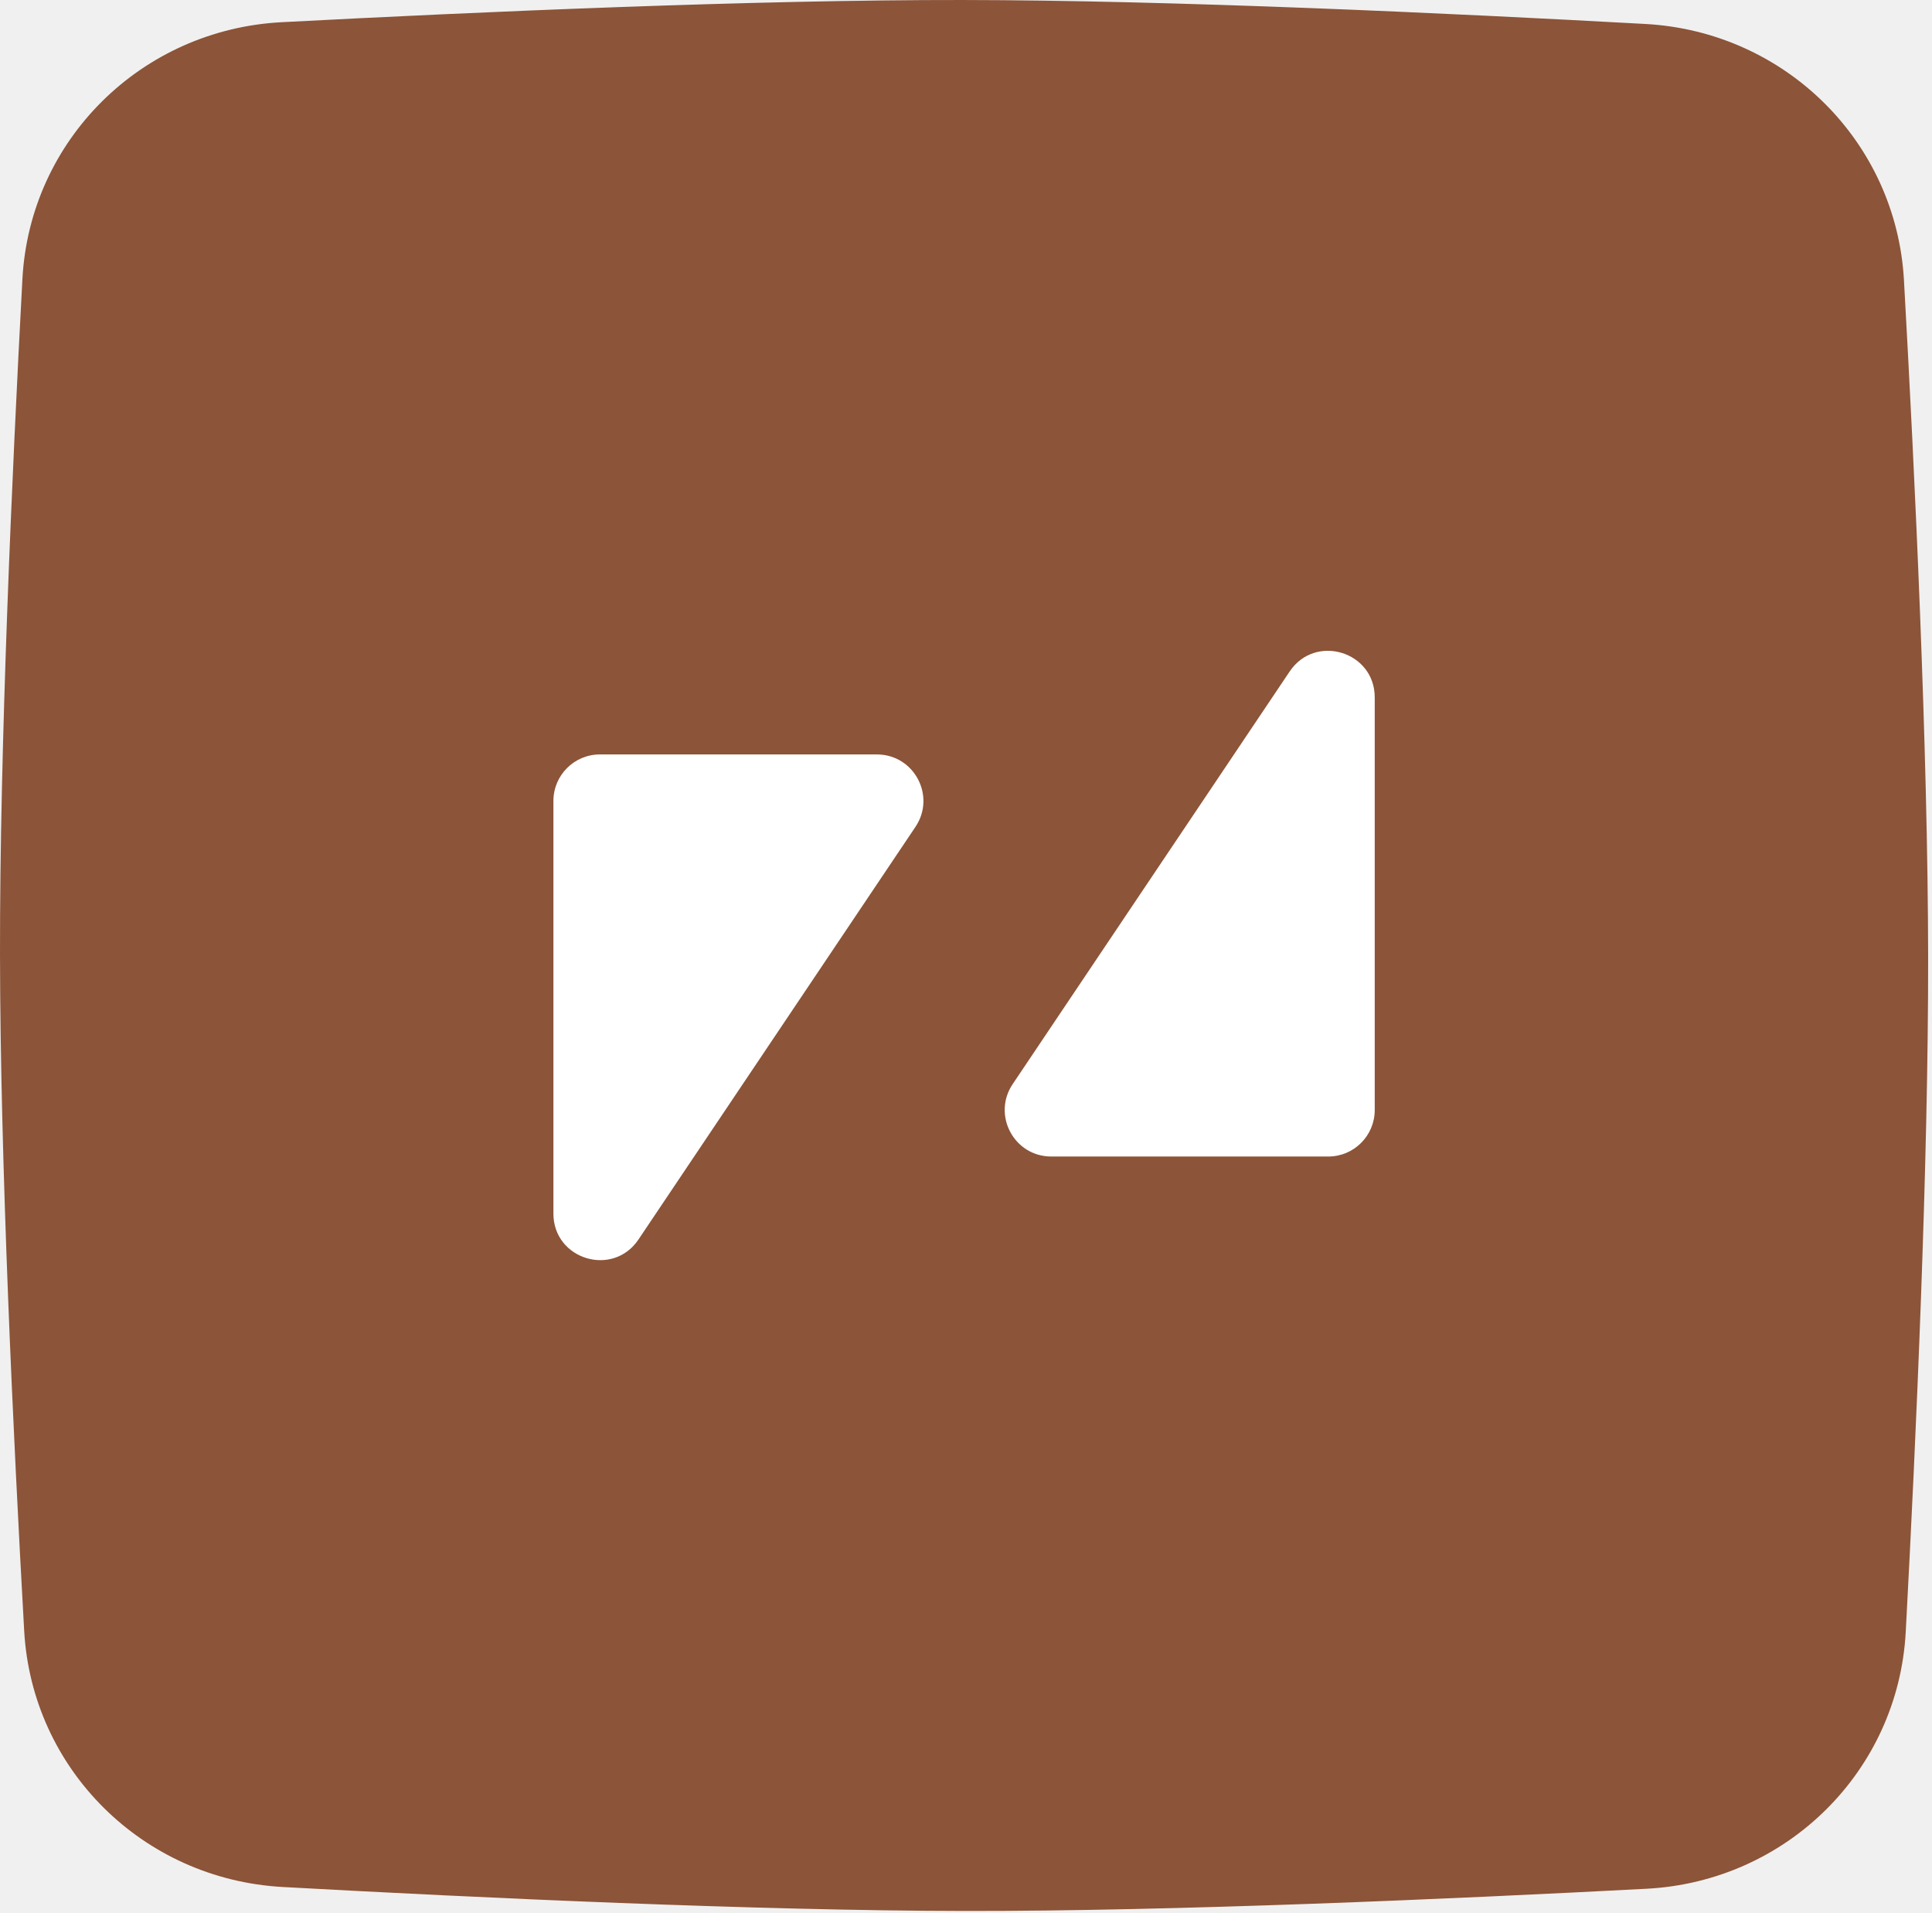
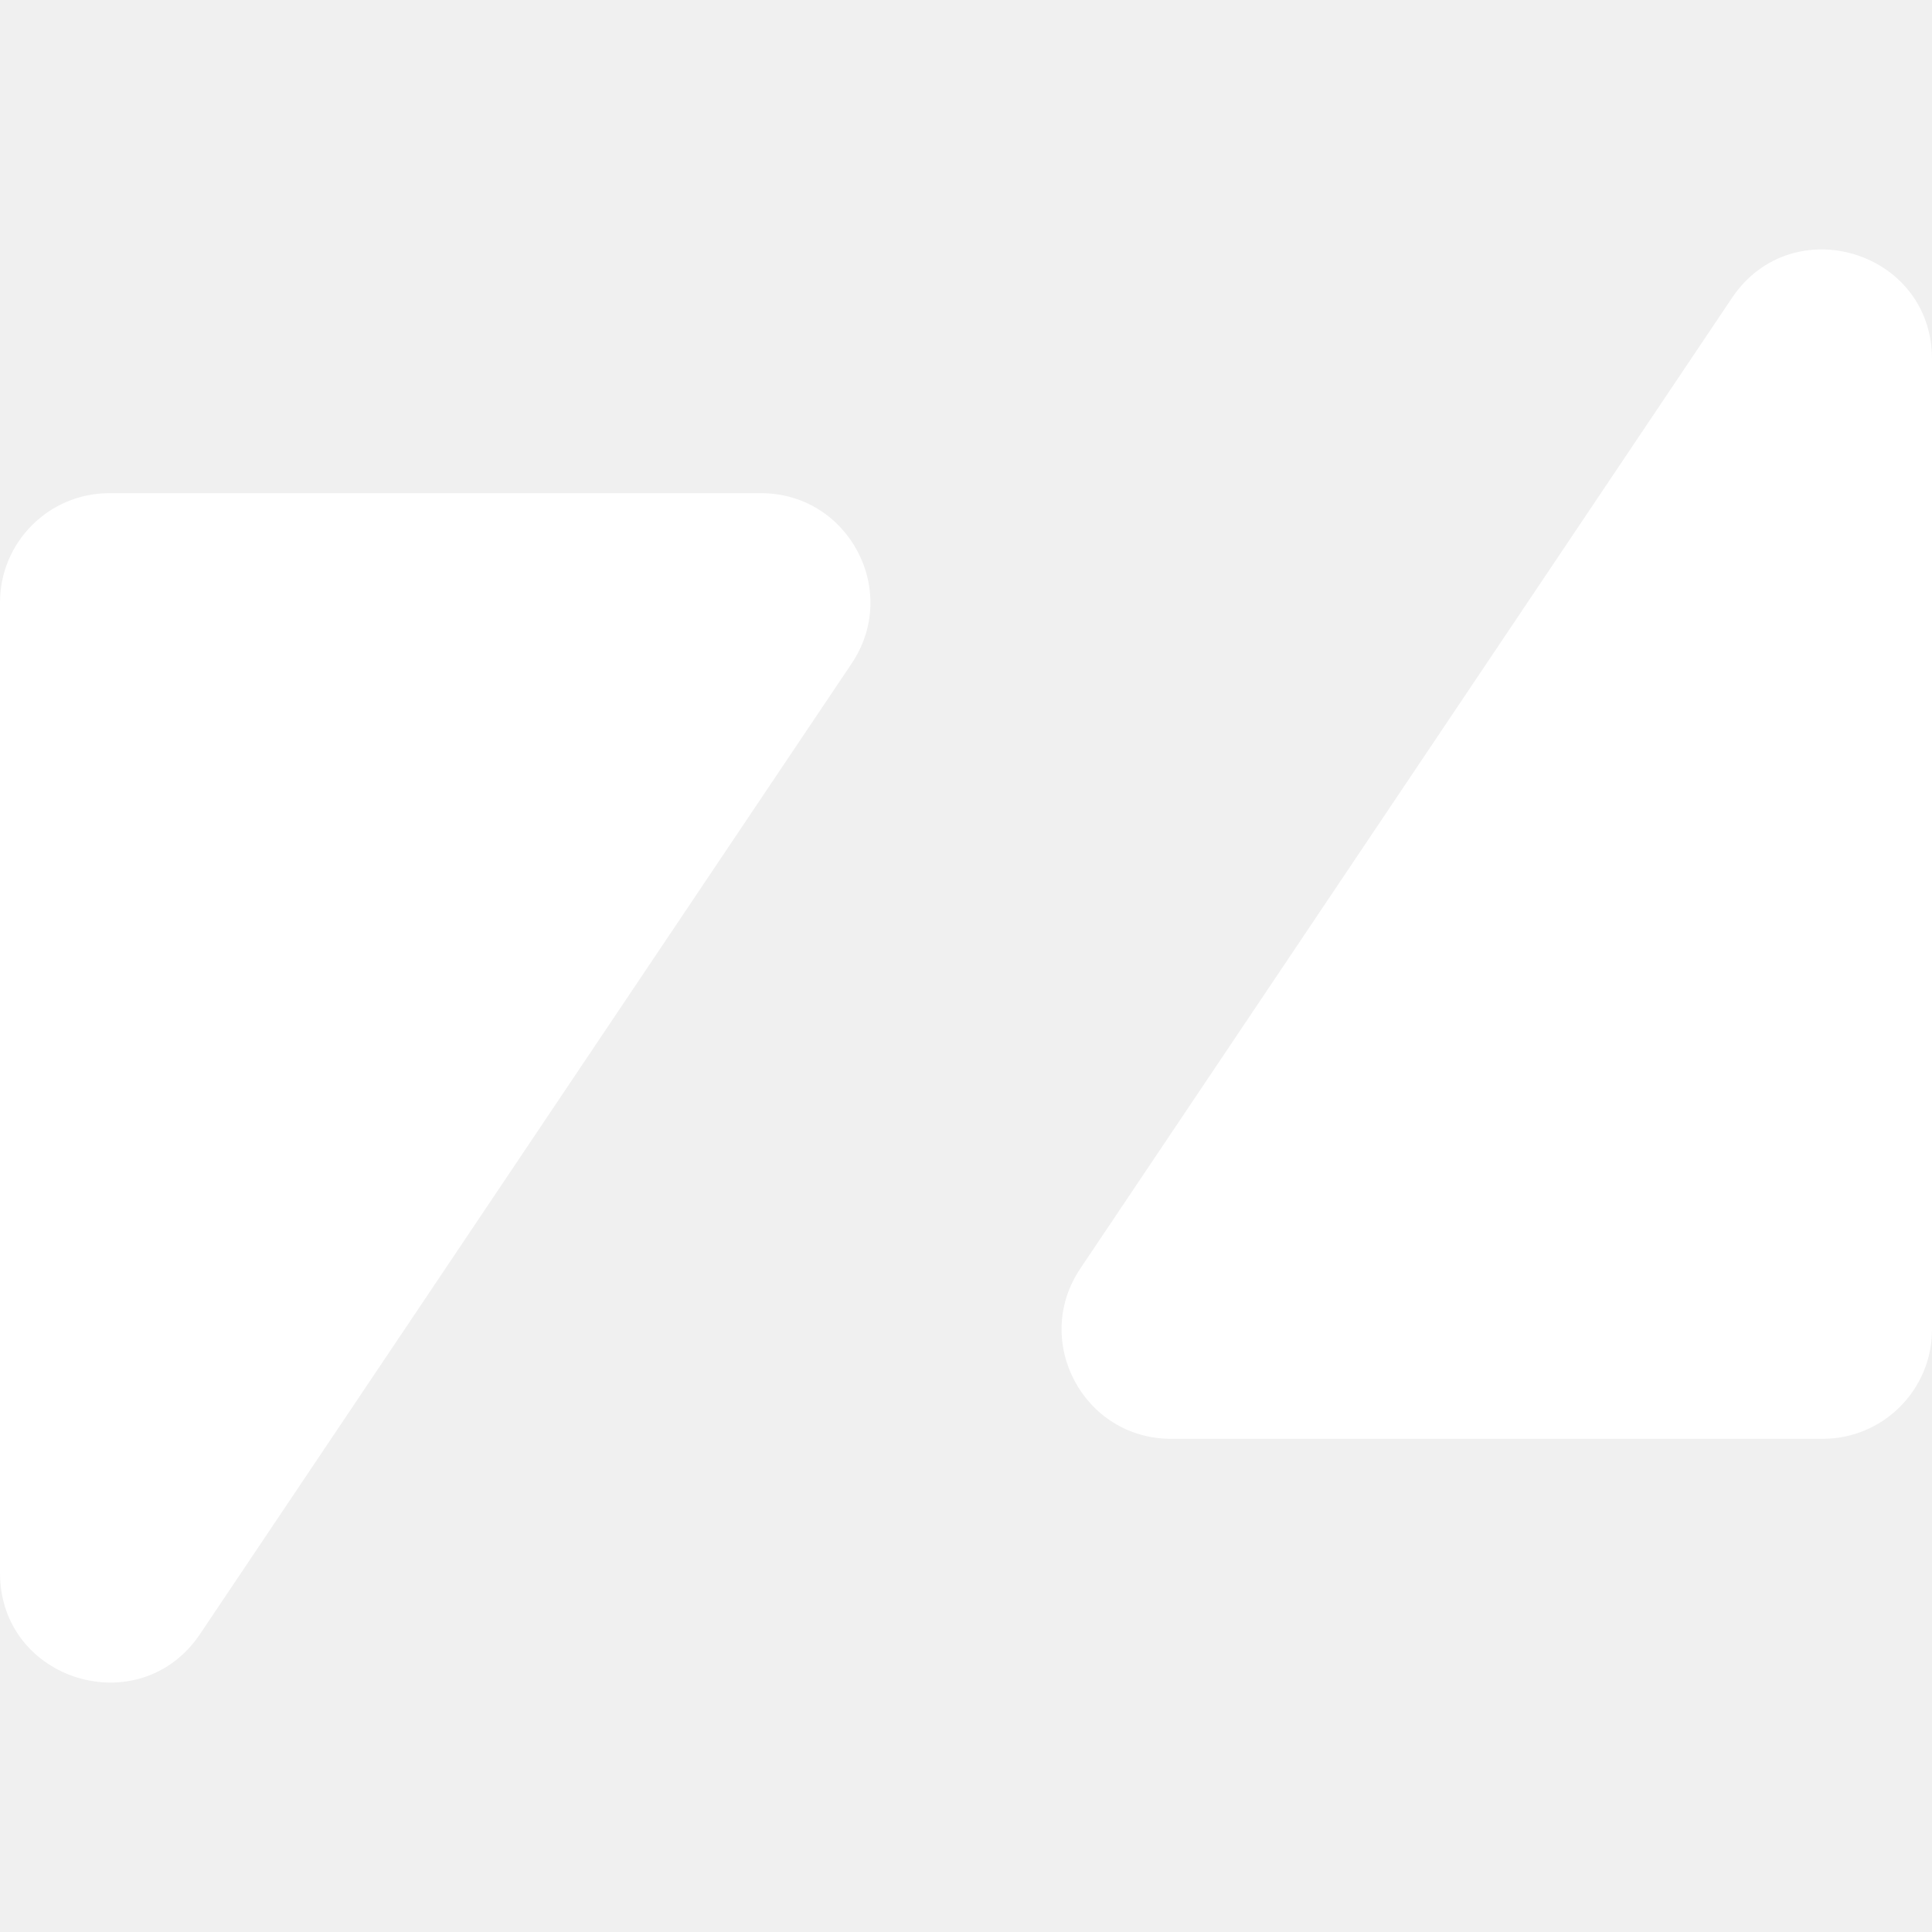
- <svg xmlns="http://www.w3.org/2000/svg" width="291" height="288" viewBox="0 0 291 288" fill="none">
-   <path d="M247.843 3.61C268.895 4.77 285.606 21.329 286.776 42.189C288.421 71.499 290.379 112.831 290.418 144.072C290.457 175.244 288.612 216.458 287.044 245.752C285.923 266.694 269.136 283.328 248.003 284.439C218.44 285.993 176.849 287.822 145.391 287.783C113.864 287.744 72.154 285.804 42.575 284.174C21.524 283.014 4.813 266.455 3.643 245.594C1.998 216.284 0.04 174.952 0.001 143.712C-0.039 112.54 1.807 71.325 3.375 42.031C4.496 21.089 21.282 4.455 42.416 3.344C71.979 1.79 113.57 -0.038 145.028 0.001C176.555 0.04 218.265 1.98 247.843 3.61Z" fill="#8C5438" />
-   <path d="M83.355 120.616C83.355 116.75 86.489 113.616 90.355 113.616H132.078C137.68 113.616 141.012 119.868 137.89 124.518L96.167 186.663C92.313 192.404 83.355 189.676 83.355 182.761V120.616Z" fill="white" />
-   <path d="M194.252 101.12C198.106 95.379 207.064 98.107 207.064 105.021V167.167C207.064 171.033 203.93 174.167 200.064 174.167H158.34C152.739 174.167 149.407 167.915 152.529 163.265L194.252 101.12Z" fill="white" />
+ <svg xmlns="http://www.w3.org/2000/svg" width="280" height="280" viewBox="0 0 280 280" fill="none">
+   <path d="M0 87.319C0 78.569 7.093 71.475 15.844 71.475H110.279C122.957 71.475 130.5 85.625 123.433 96.151L28.998 236.809C20.275 249.802 0 243.627 0 227.978V87.319Z" fill="white" />
+   <path d="M251.002 43.191C259.725 30.198 280 36.373 280 52.022V192.681C280 201.431 272.907 208.524 264.156 208.524H169.721C157.043 208.524 149.5 194.375 156.567 183.849L251.002 43.191Z" fill="white" />
</svg>
